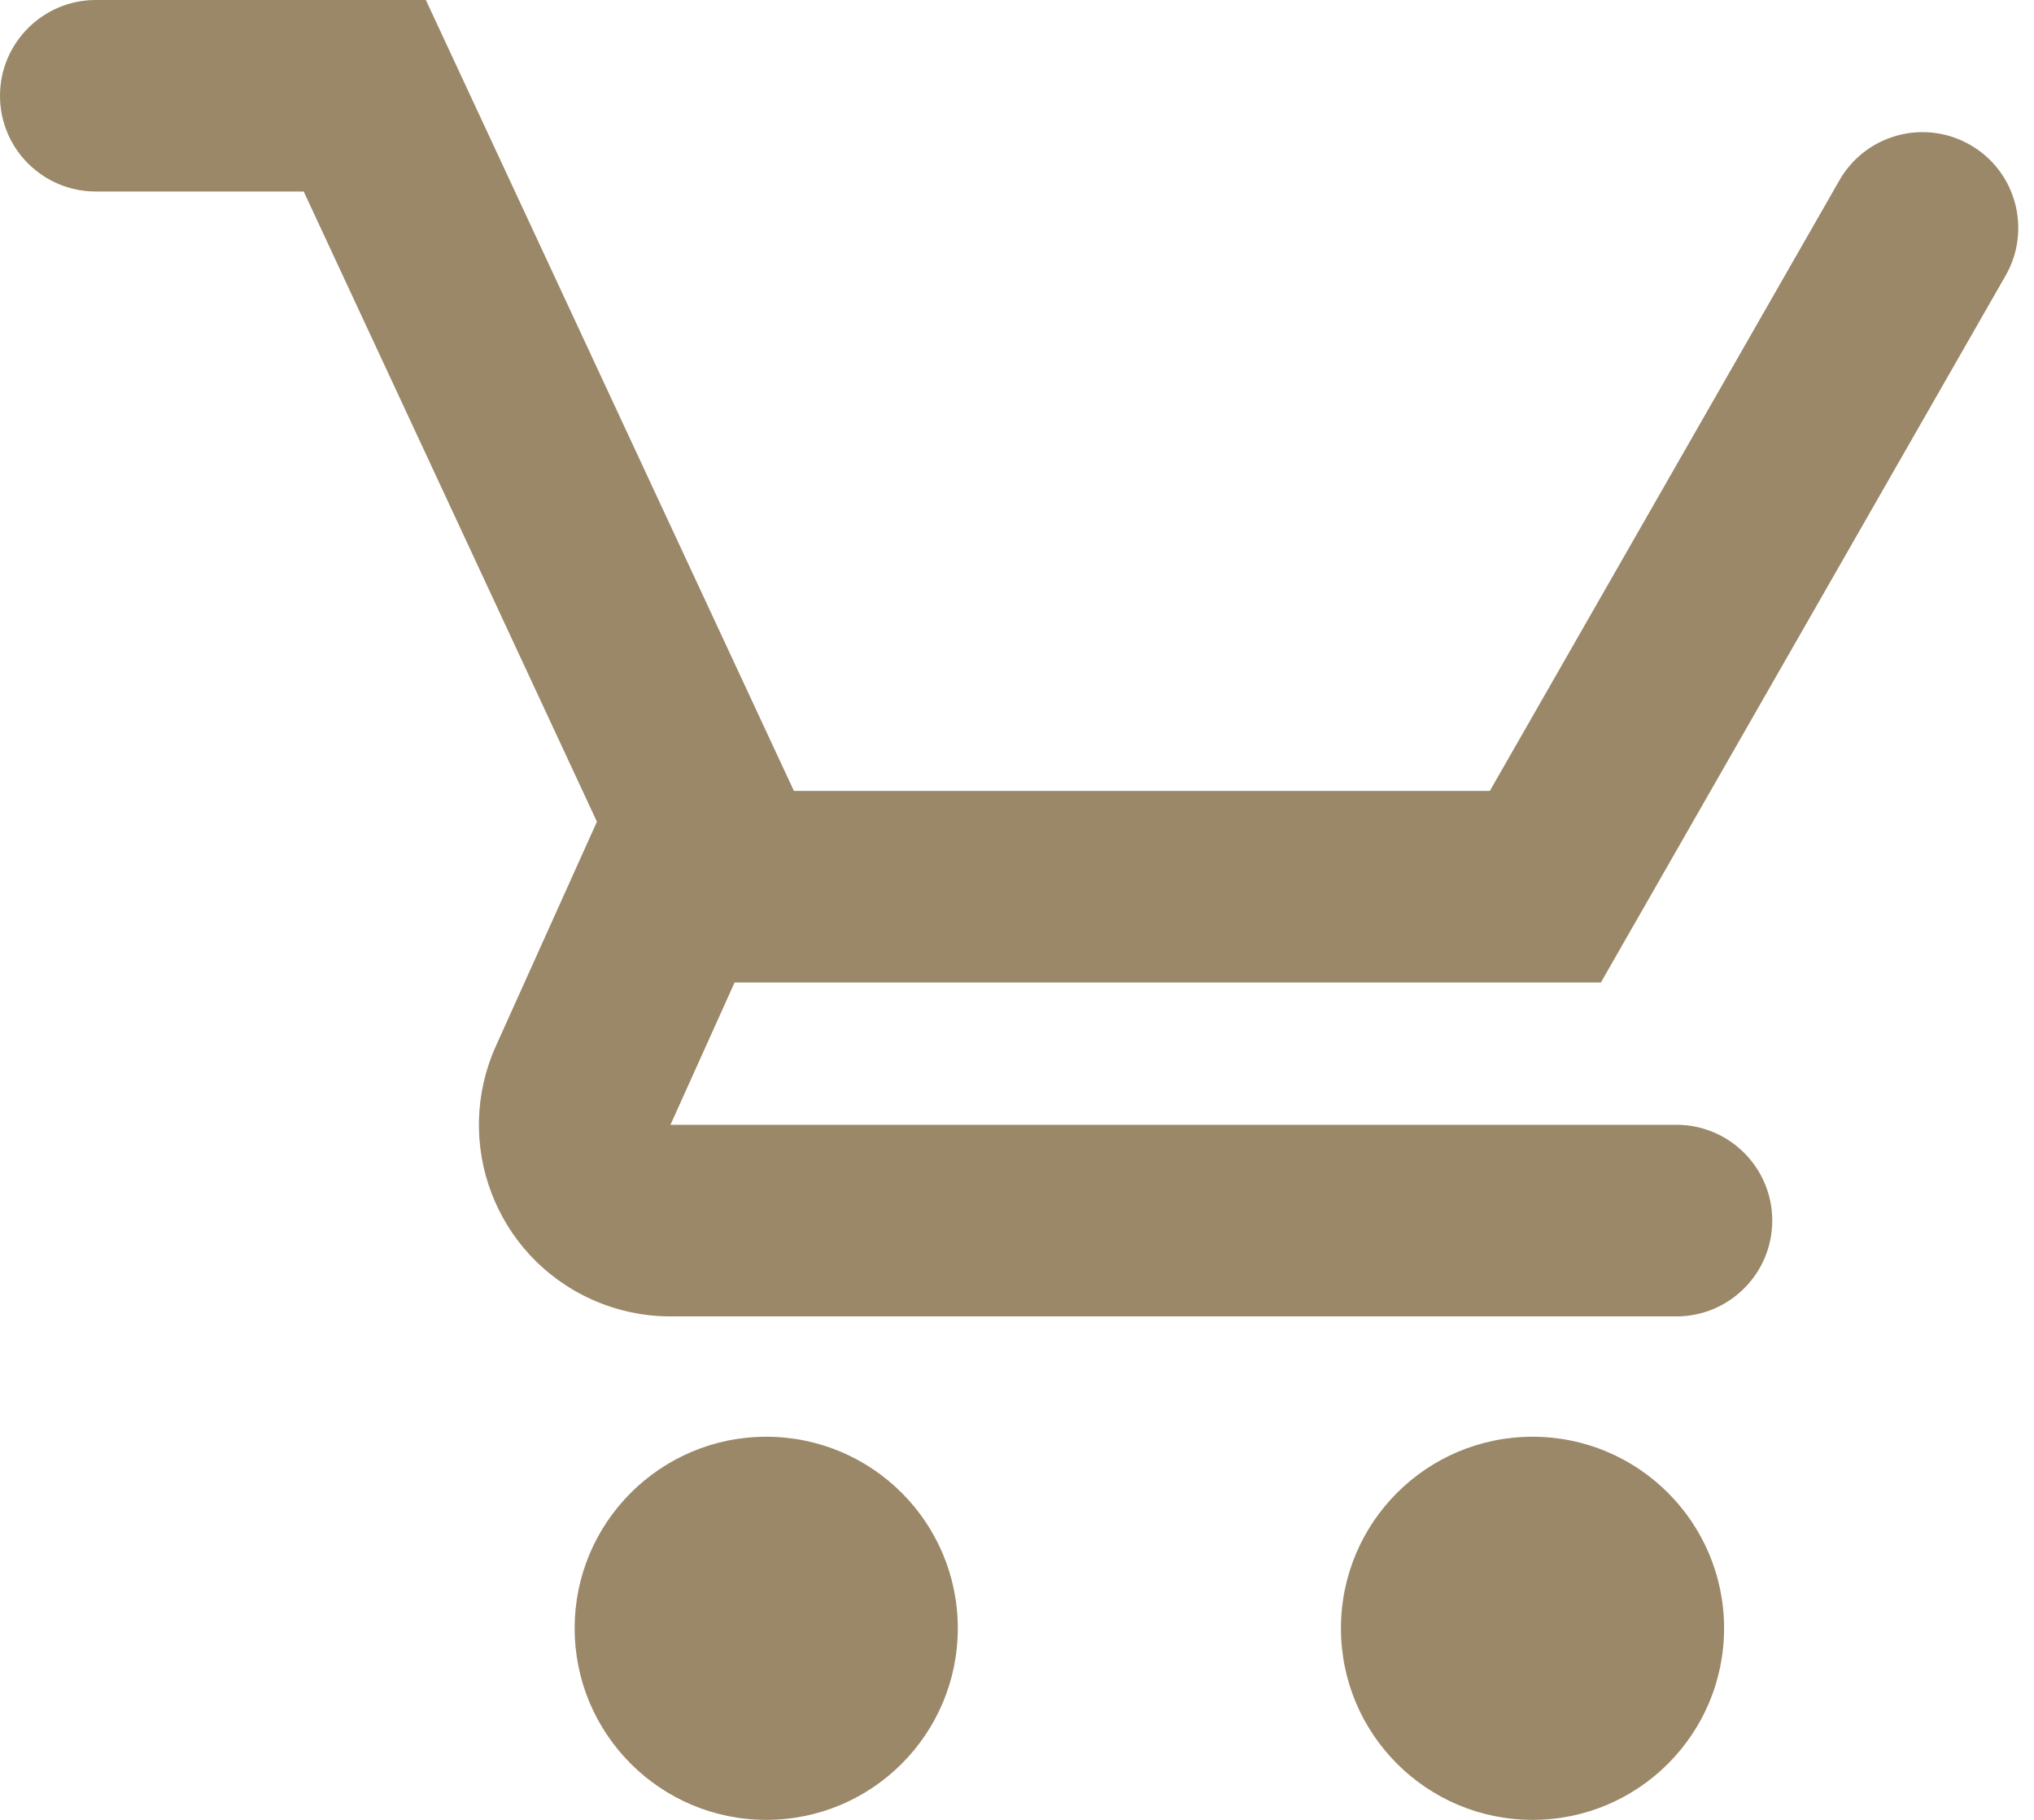
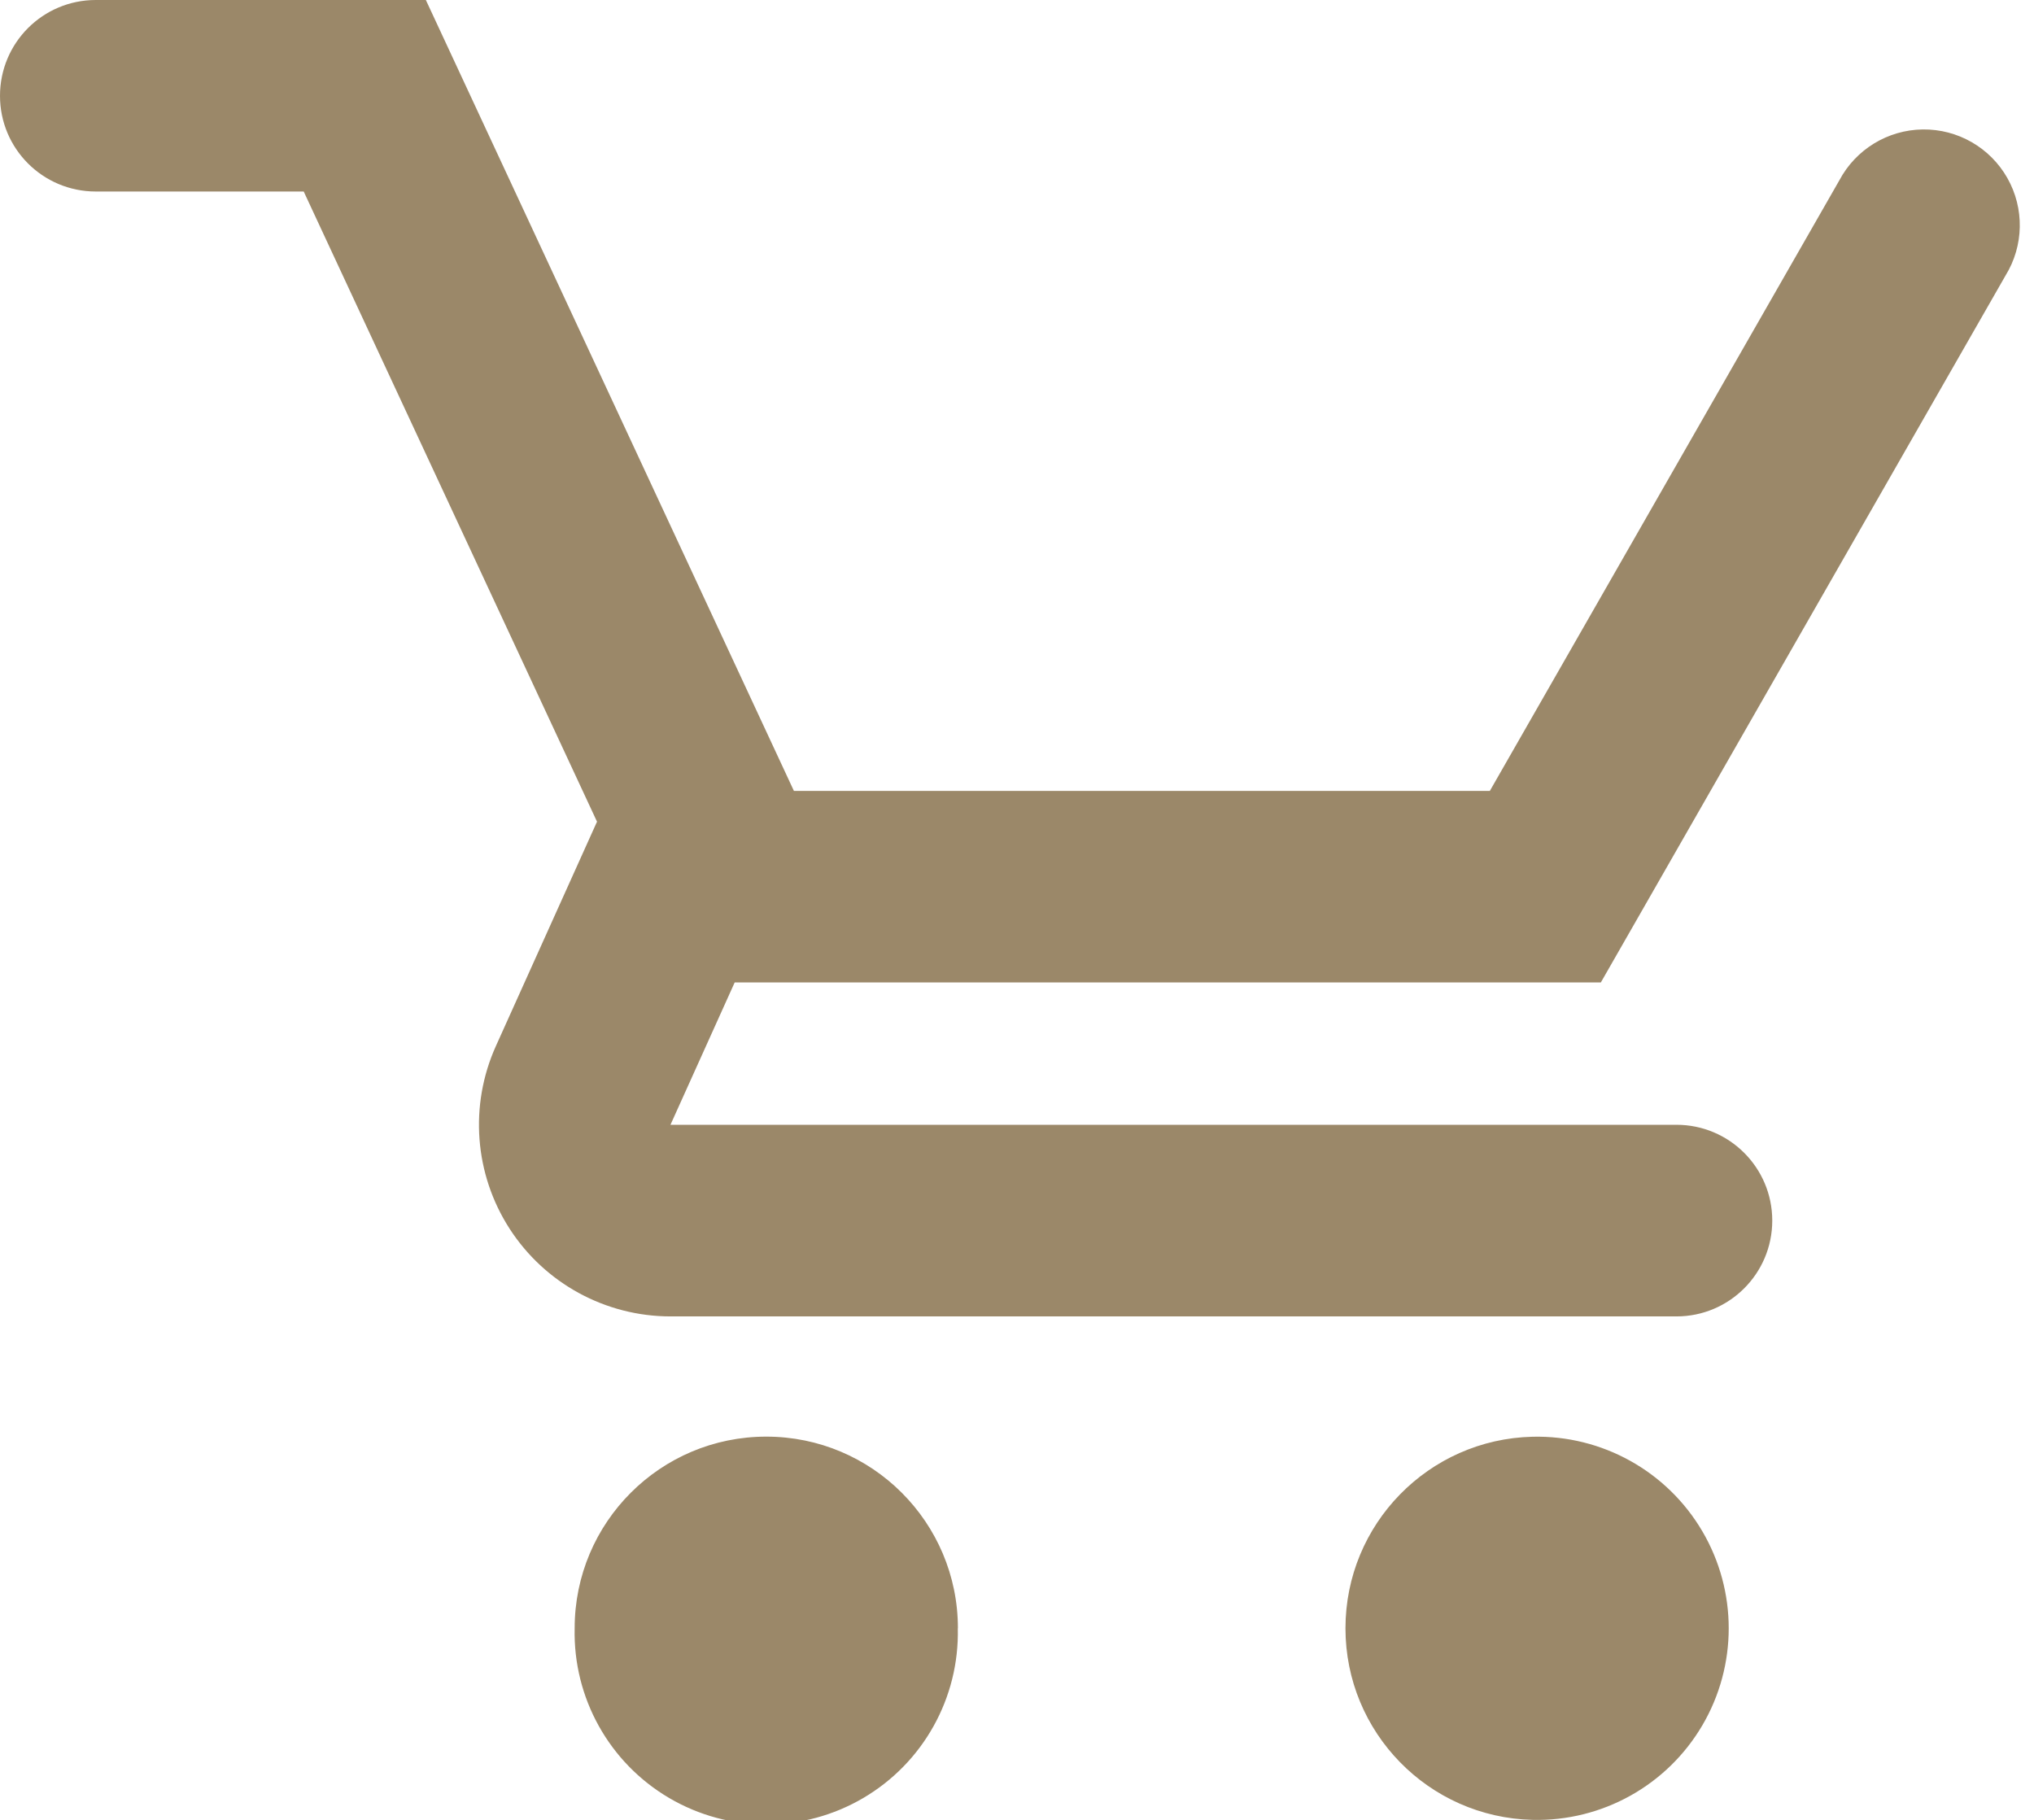
- <svg xmlns="http://www.w3.org/2000/svg" width="19" height="17" viewBox="0 0 19 17" fill="none">
-   <path fill-rule="evenodd" clip-rule="evenodd" d="M0 0.895C0 1.389 0.401 1.789 0.895 1.789H2.837L5.576 7.676C5.575 7.679 5.573 7.682 5.572 7.685L4.632 9.772C4.226 10.674 4.627 11.733 5.528 12.139C5.76 12.243 6.01 12.297 6.263 12.297H15.66C16.154 12.297 16.555 11.896 16.555 11.402C16.555 10.908 16.154 10.507 15.66 10.507H6.263L6.862 9.178H14.954L18.735 2.574C18.98 2.145 18.832 1.598 18.403 1.353C17.974 1.107 17.427 1.256 17.182 1.685L13.917 7.388H7.416L3.978 0H0.895C0.401 0 0 0.401 0 0.895ZM8.947 15.21C8.947 16.199 8.146 17 7.158 17C6.17 17 5.368 16.199 5.368 15.21C5.368 14.222 6.17 13.421 7.158 13.421C8.146 13.421 8.947 14.222 8.947 15.21ZM14.316 17C15.304 17 16.105 16.199 16.105 15.21C16.105 14.222 15.304 13.421 14.316 13.421C13.327 13.421 12.526 14.222 12.526 15.21C12.526 16.199 13.327 17 14.316 17Z" fill="#9B8869" />
+ <svg xmlns="http://www.w3.org/2000/svg" width="19" height="17" fill="none">
+   <path fill-rule="evenodd" clip-rule="evenodd" d="M0 .895c0 .494.4.894.895.894h1.942l2.74 5.887a.789.789 0 00-.005.01l-.94 2.086a1.79 1.79 0 001.631 2.525h9.397a.895.895 0 100-1.79H6.263l.6-1.33h8.091l3.78-6.603a.895.895 0 10-1.552-.89l-3.265 5.704H7.416L3.978 0H.895C.4 0 0 .4 0 .895zM8.947 15.21a1.79 1.79 0 11-3.579 0 1.79 1.79 0 013.58 0zM14.316 17a1.79 1.79 0 100-3.579 1.79 1.79 0 000 3.579z" fill="#9B8869" />
</svg>
